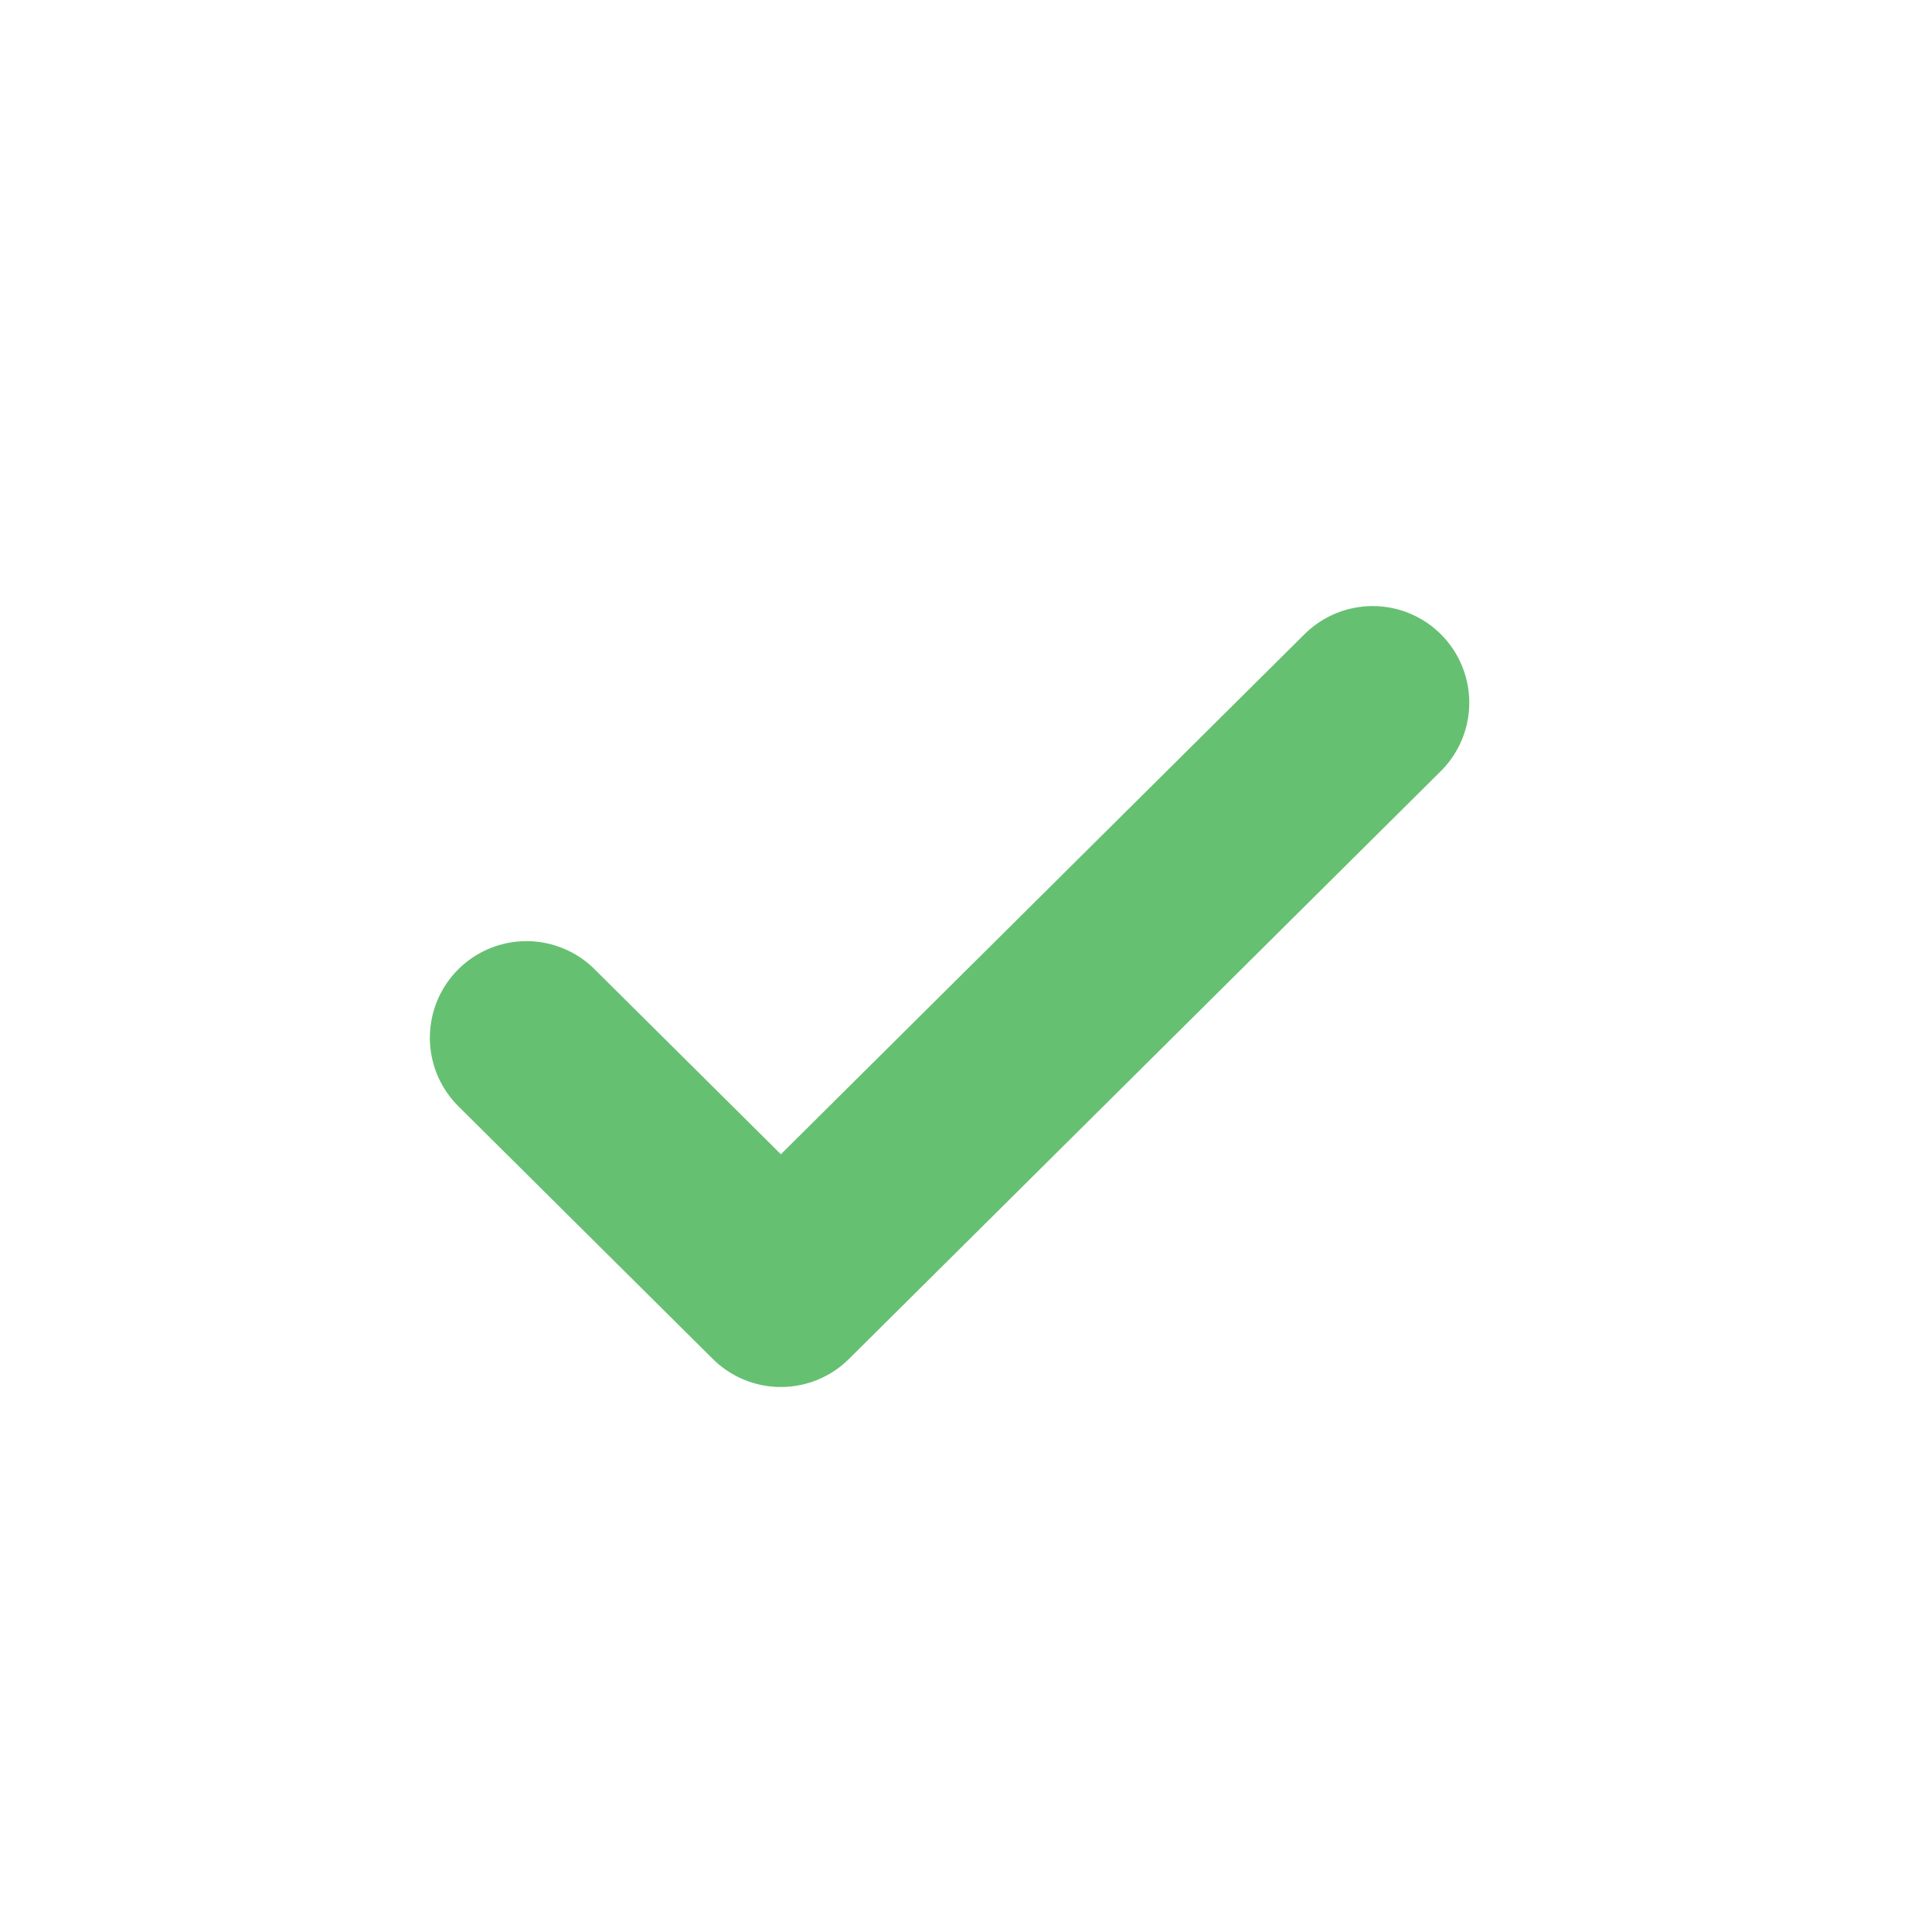
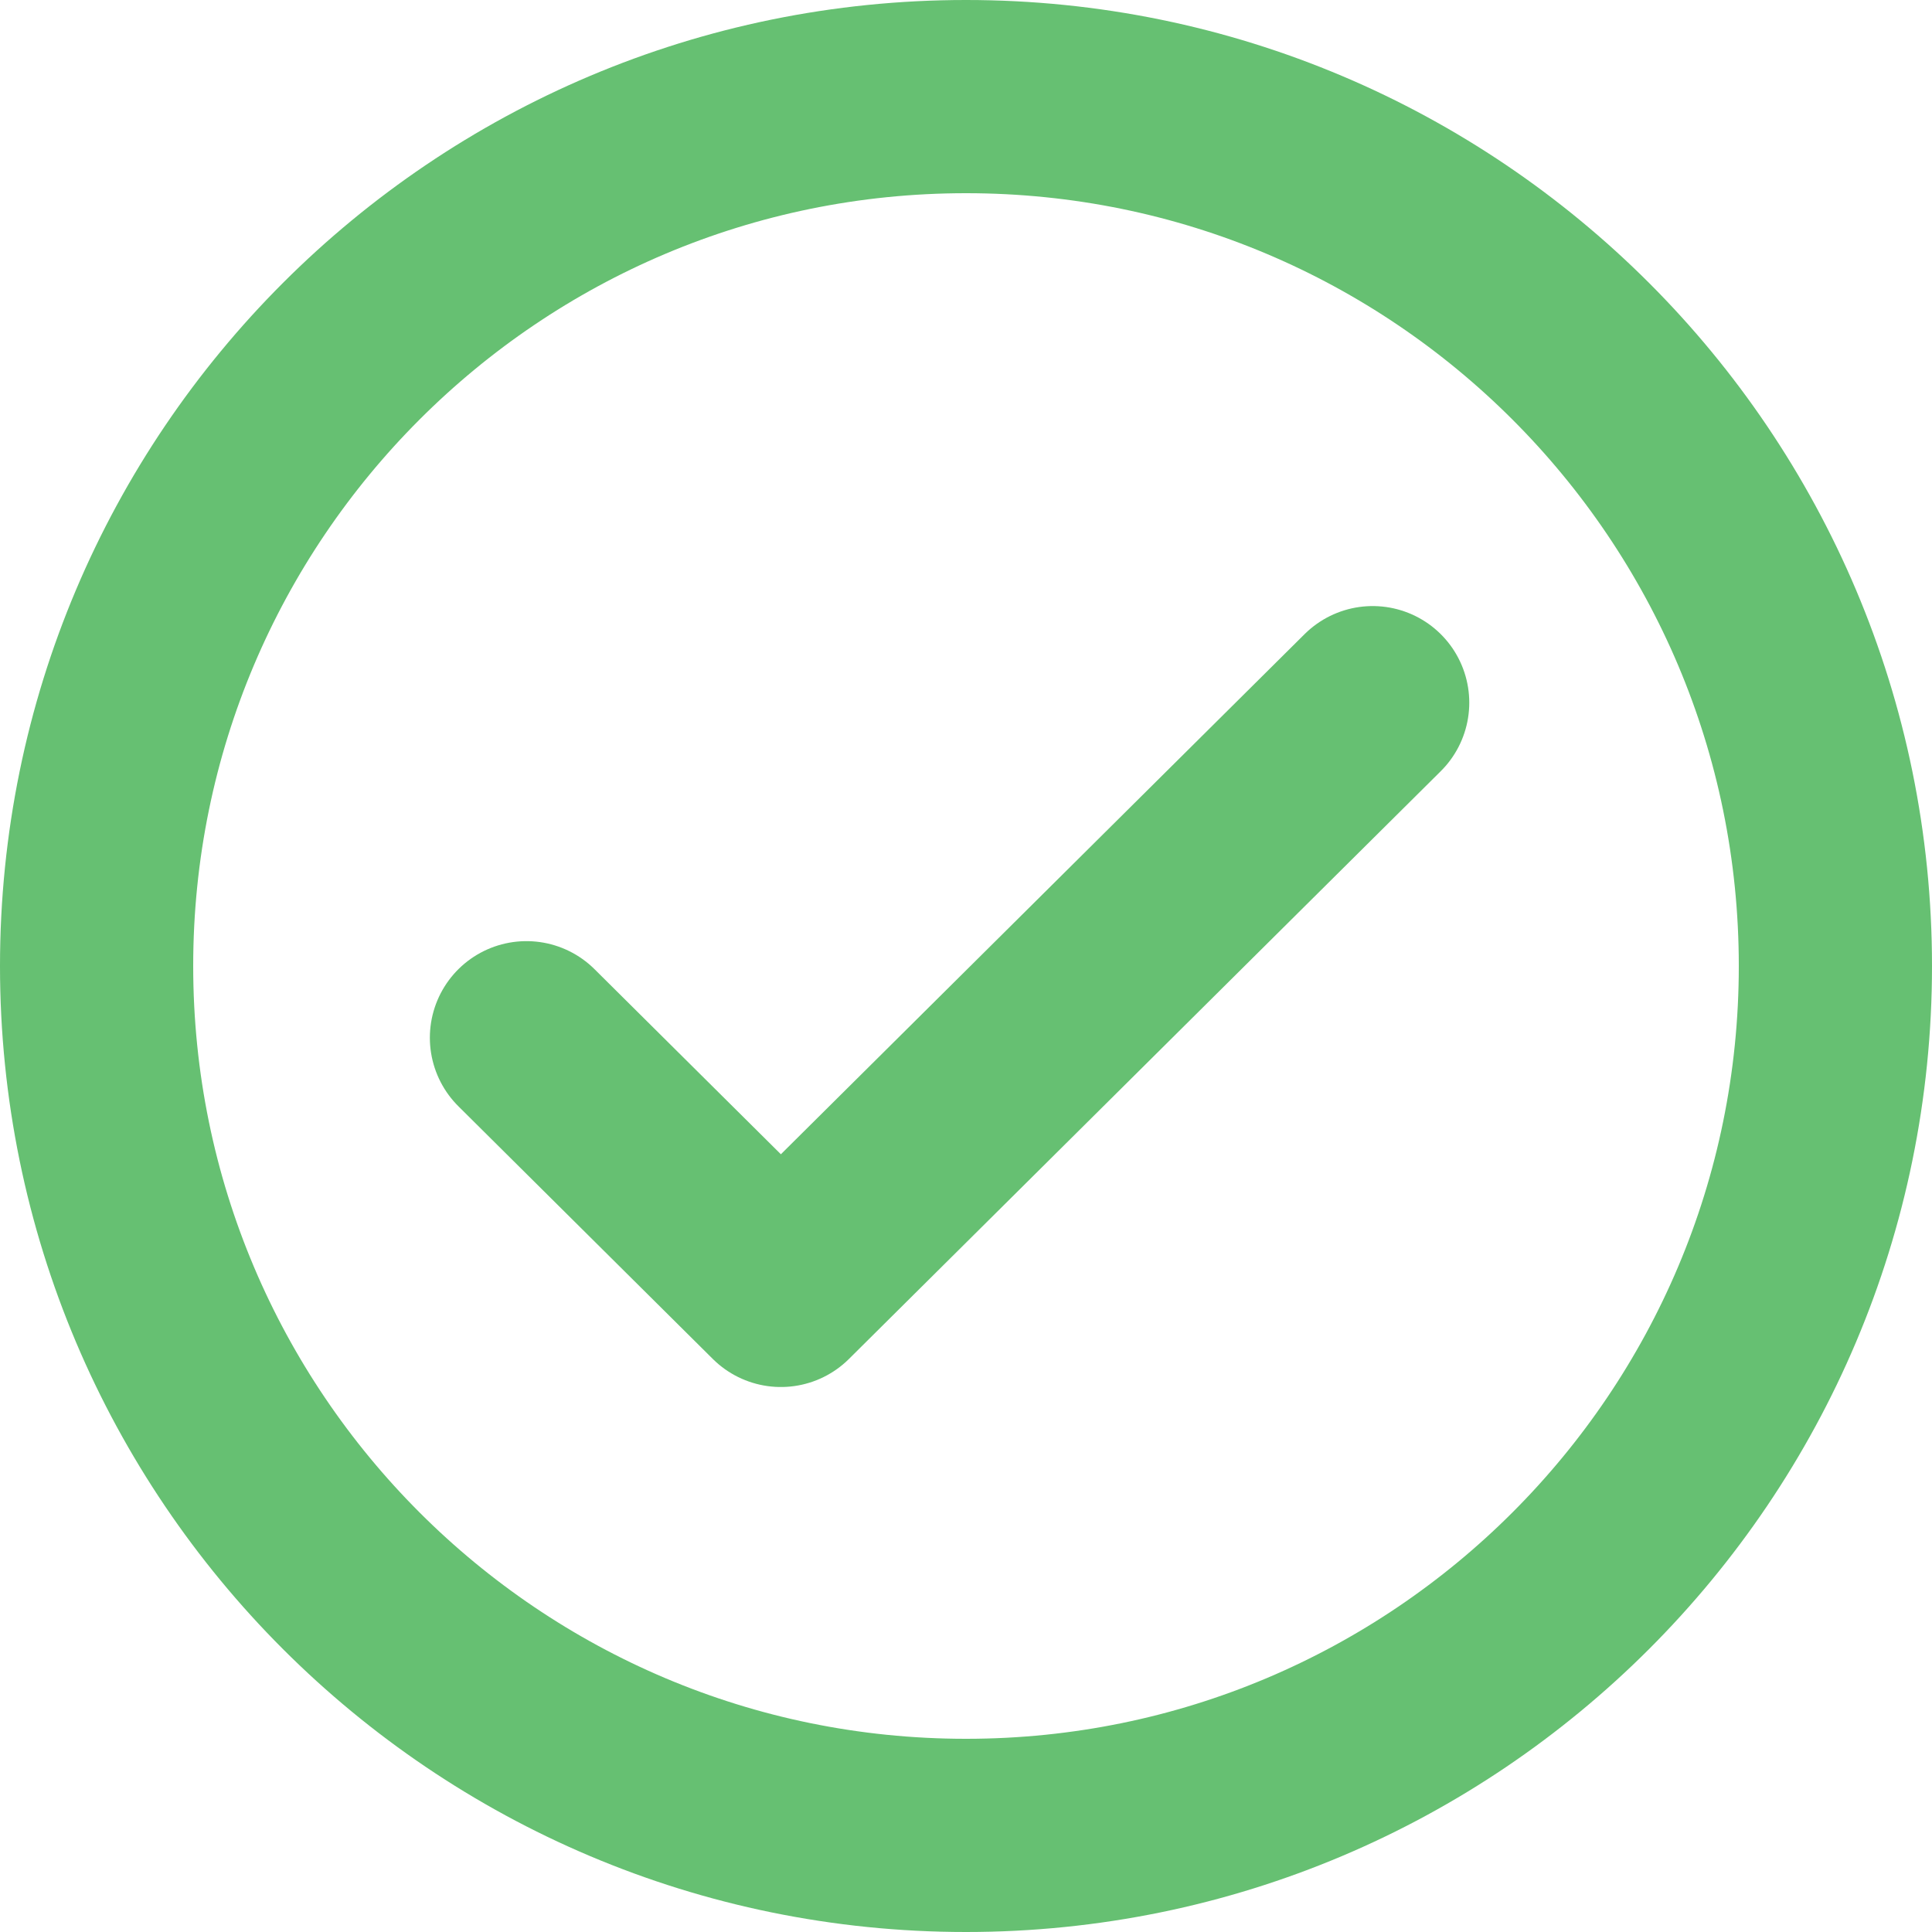
<svg xmlns="http://www.w3.org/2000/svg" width="200mm" height="200mm" viewBox="0 0 200 200" version="1.1" id="svg8">
  <defs id="defs2" />
  <g id="layer1">
    <circle style="fill:none;stroke:#66c072;stroke-width:19.413;stroke-miterlimit:4;stroke-dasharray:none;stroke-opacity:1" id="path833" cx="100" cy="100" rx="90.294" ry="90.293" />
    <path style="fill:none;stroke:#66c072;stroke-width:20;stroke-linecap:round;stroke-linejoin:round;stroke-miterlimit:4;stroke-dasharray:none;stroke-opacity:1;paint-order:normal" d="M 54.499,107.426 80.836,133.583 142.098,72.74" id="path835" />
+     <circle style="fill:none;fill-rule:evenodd;stroke:#66c072;stroke-width:20;stroke-linecap:round;stroke-linejoin:round;stroke-miterlimit:4;stroke-dasharray:none" id="path5826" cx="100" cy="100" r="90" />
  </g>
</svg>
